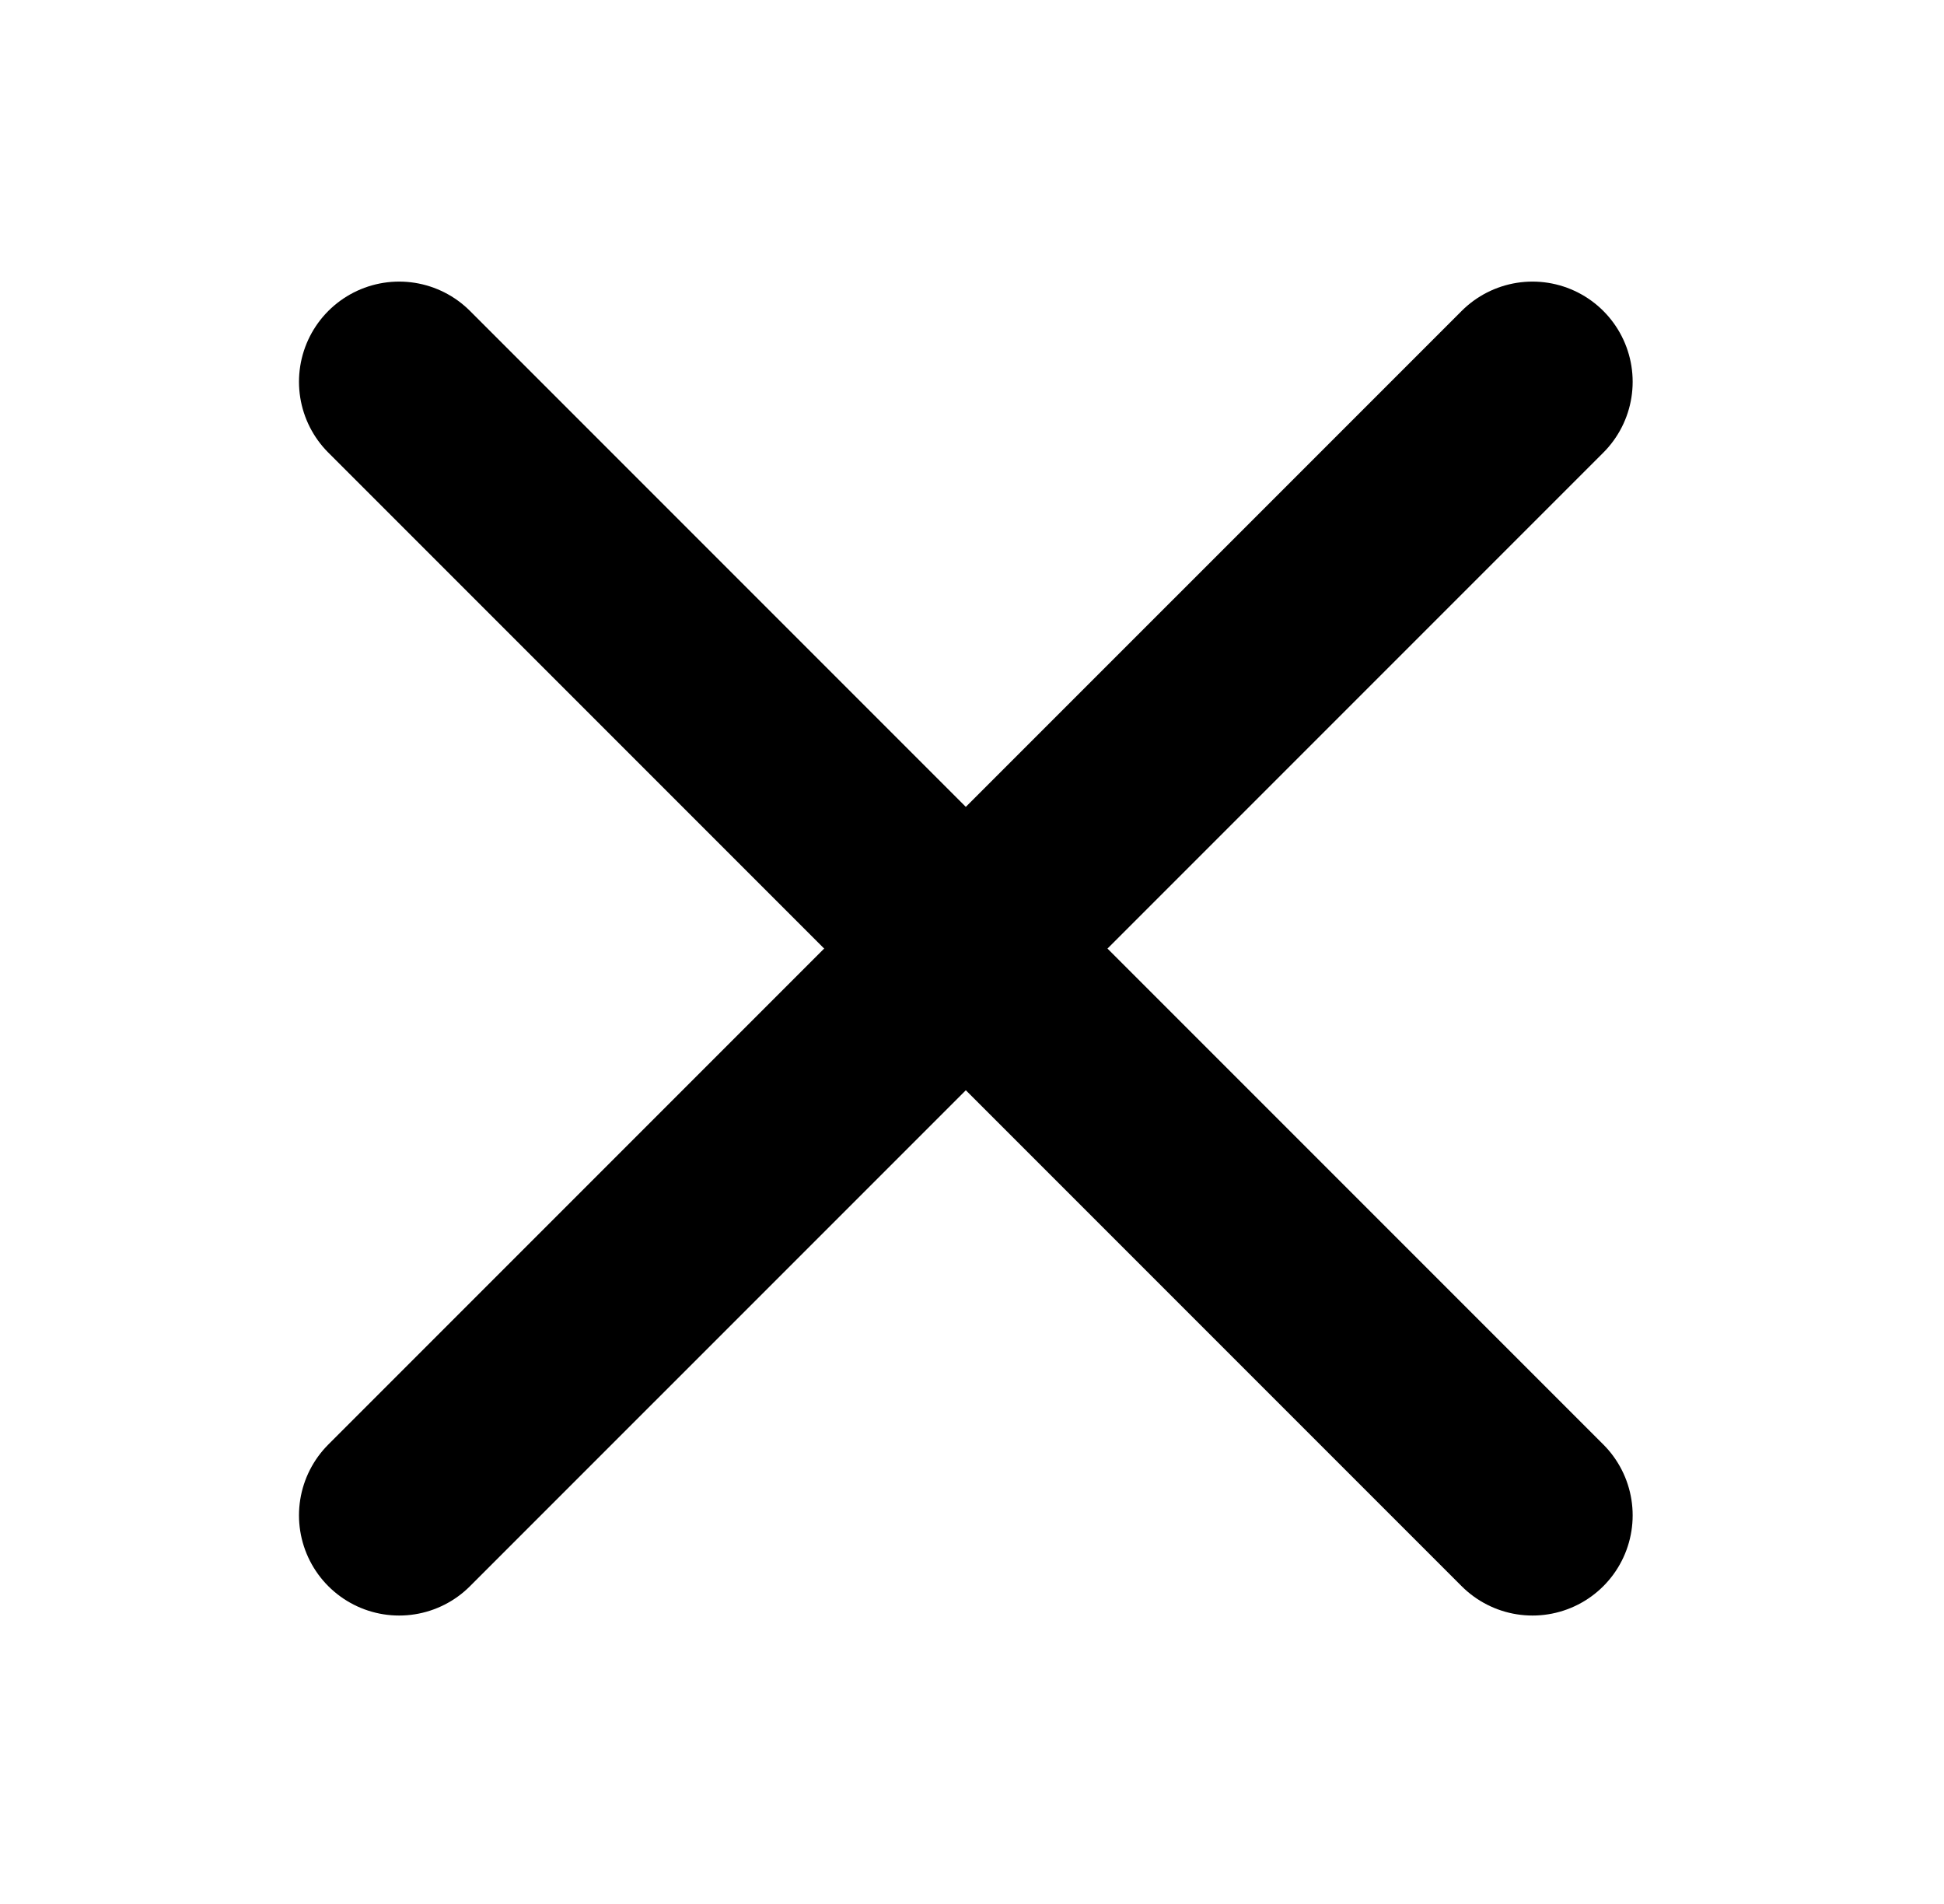
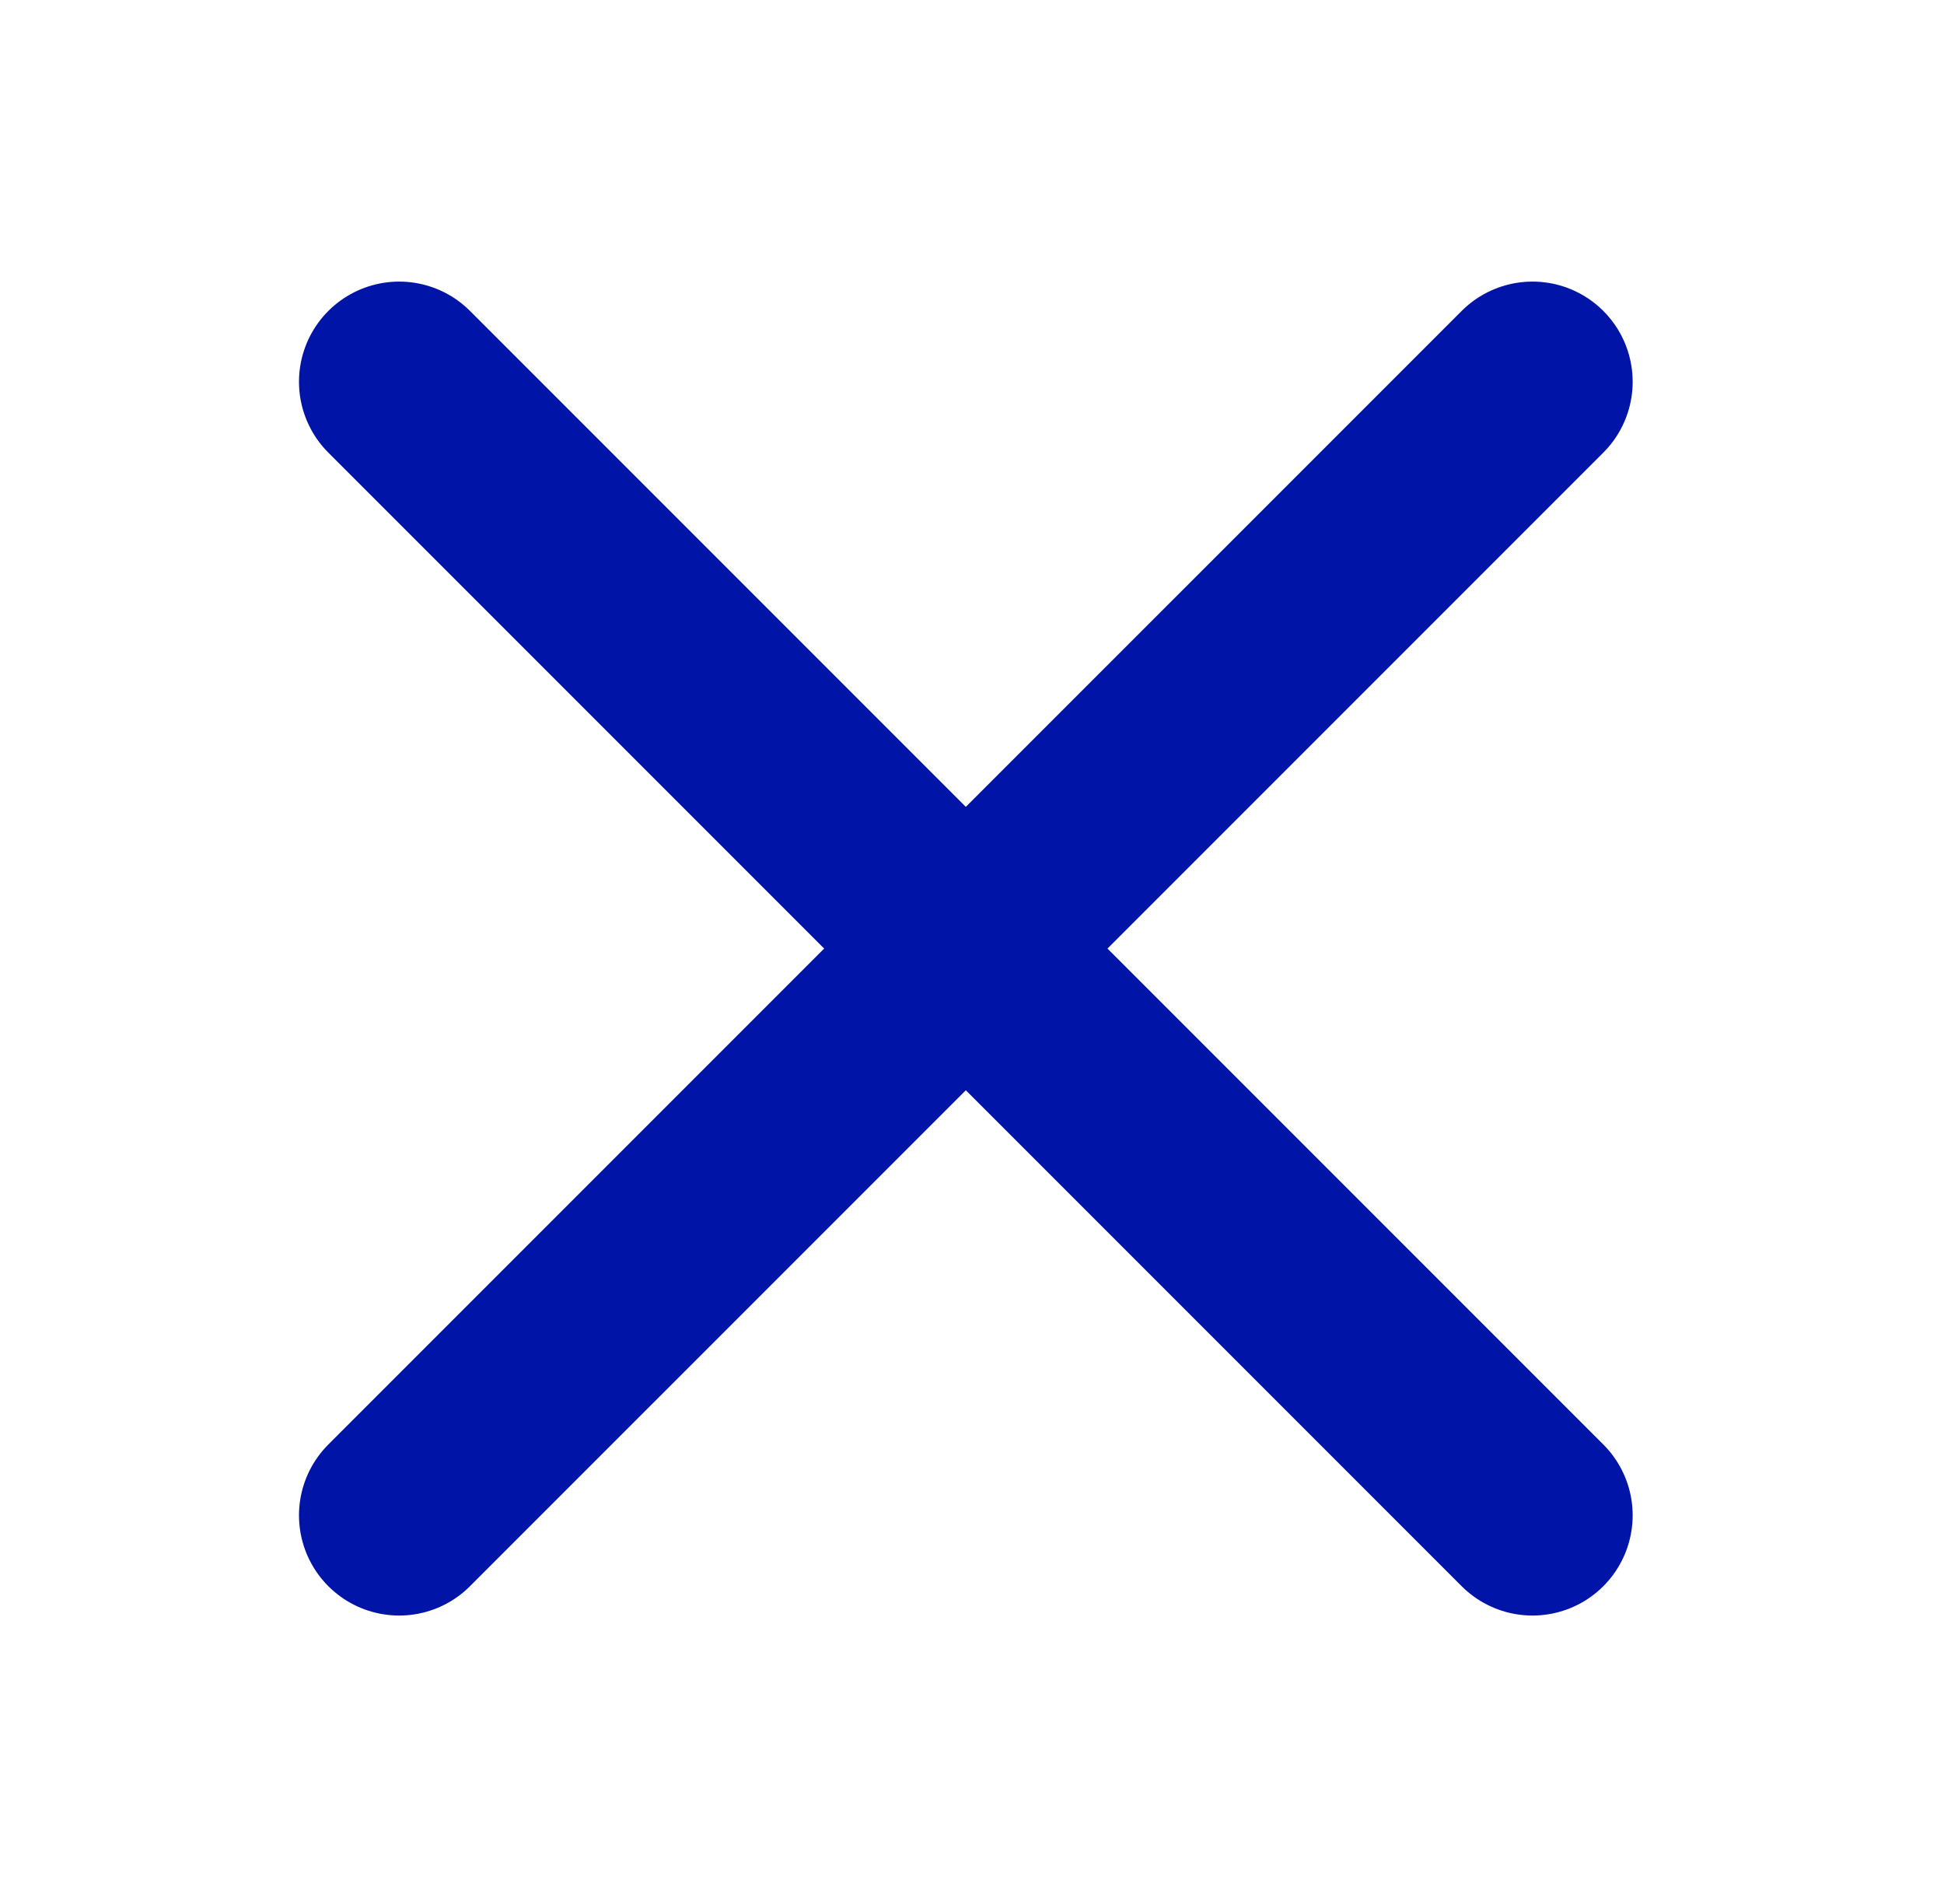
<svg xmlns="http://www.w3.org/2000/svg" width="100%" height="100%" viewBox="0 0 48 47" version="1.1" xml:space="preserve" style="fill-rule:evenodd;clip-rule:evenodd;stroke-linecap:round;">
  <g transform="matrix(1,0,0,1,-0,-2629.345)">
    <g id="Artboard2" transform="matrix(0.013597,0,0,0.018881,50.90781,2629.345)">
      <rect x="-3744.094" y="0" width="3507.874" height="2480.315" style="fill:none;" />
      <clipPath id="_clip1">
        <rect x="-3744.094" y="0" width="3507.874" height="2480.315" />
      </clipPath>
      <g clip-path="url(#_clip1)">
        <g transform="matrix(12.24941,0,0,12.47558,22388.089,-14231.529)">
          <g transform="matrix(14.85,0,0,10.5,-2168.358,1114.16)">
-             <path d="M17.657,17.657L6.343,6.343" style="fill:none;fill-rule:nonzero;stroke:black;stroke-width:2px;" />
+             <path d="M17.657,17.657L6.343,6.343" style="fill:none;fill-rule:nonzero;stroke:rgb(0,20,168);stroke-width:2px;" />
          </g>
          <g transform="matrix(14.85,0,0,10.5,-2168.358,1114.16)">
-             <path d="M17.657,6.343L6.343,17.657" style="fill:none;fill-rule:nonzero;stroke:black;stroke-width:2px;" />
+             <path d="M17.657,6.343L6.343,17.657" style="fill:none;fill-rule:nonzero;stroke:rgb(0,20,168);stroke-width:2px;" />
          </g>
        </g>
      </g>
    </g>
  </g>
</svg>
